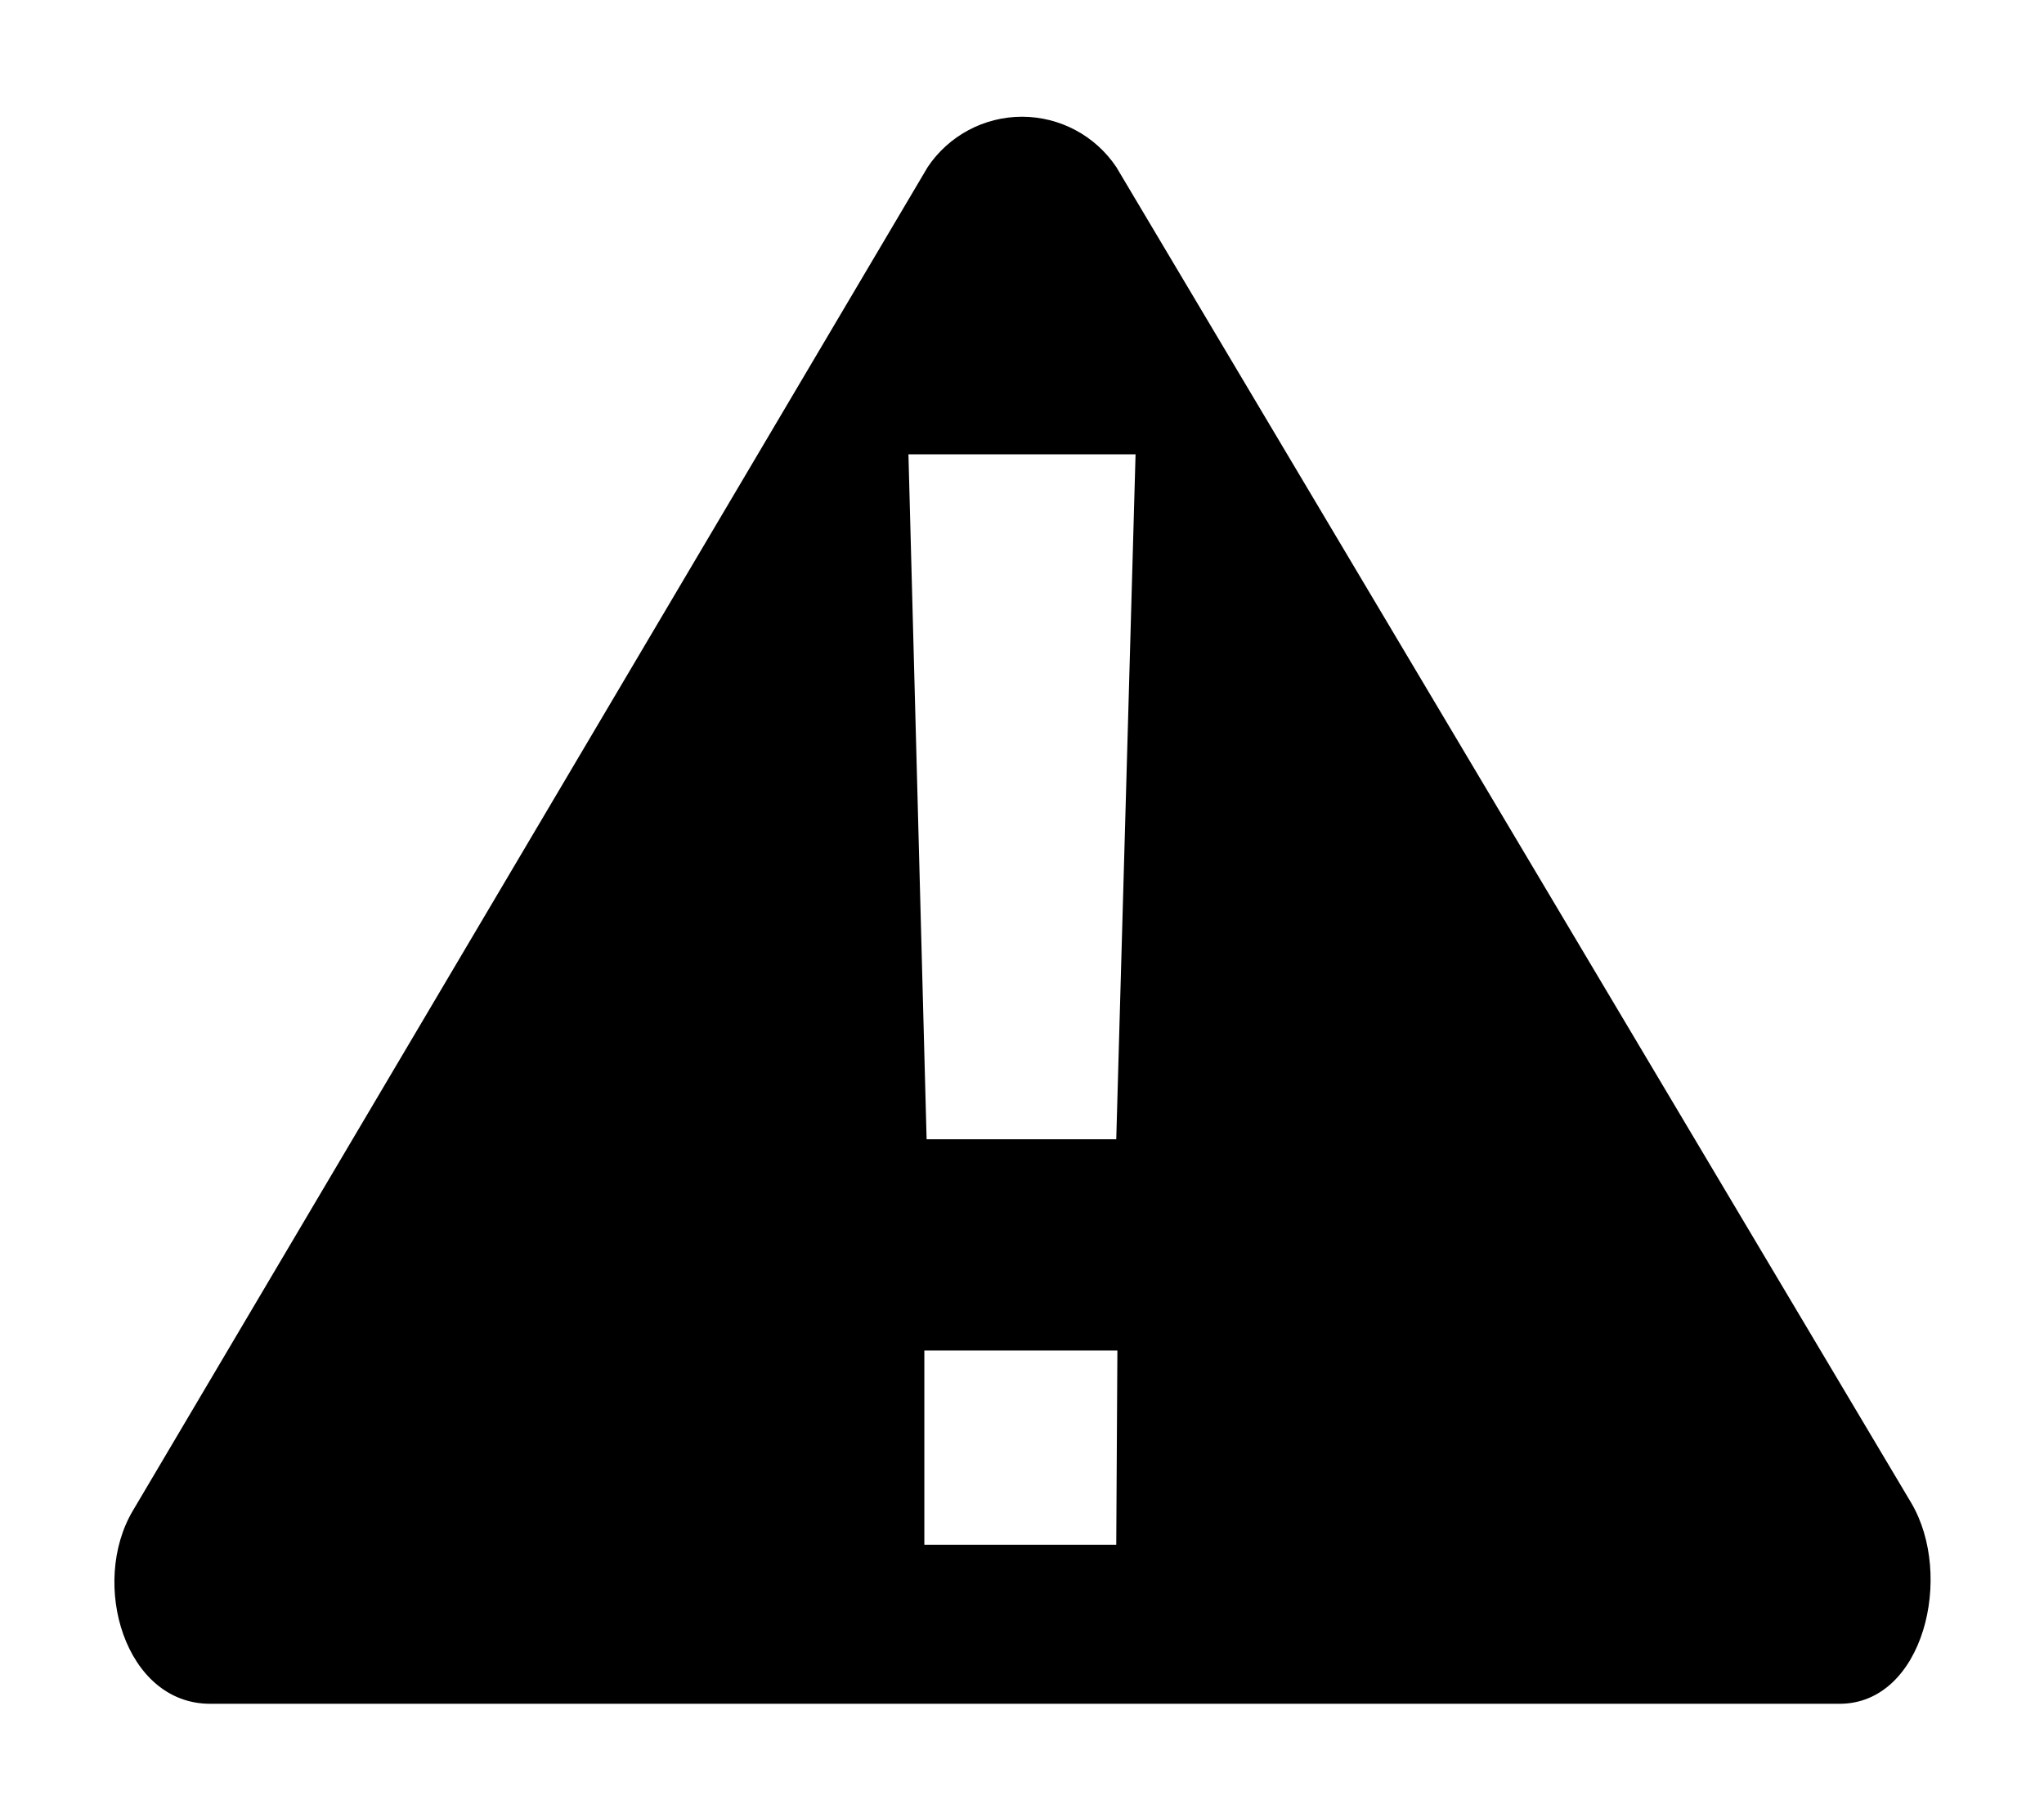
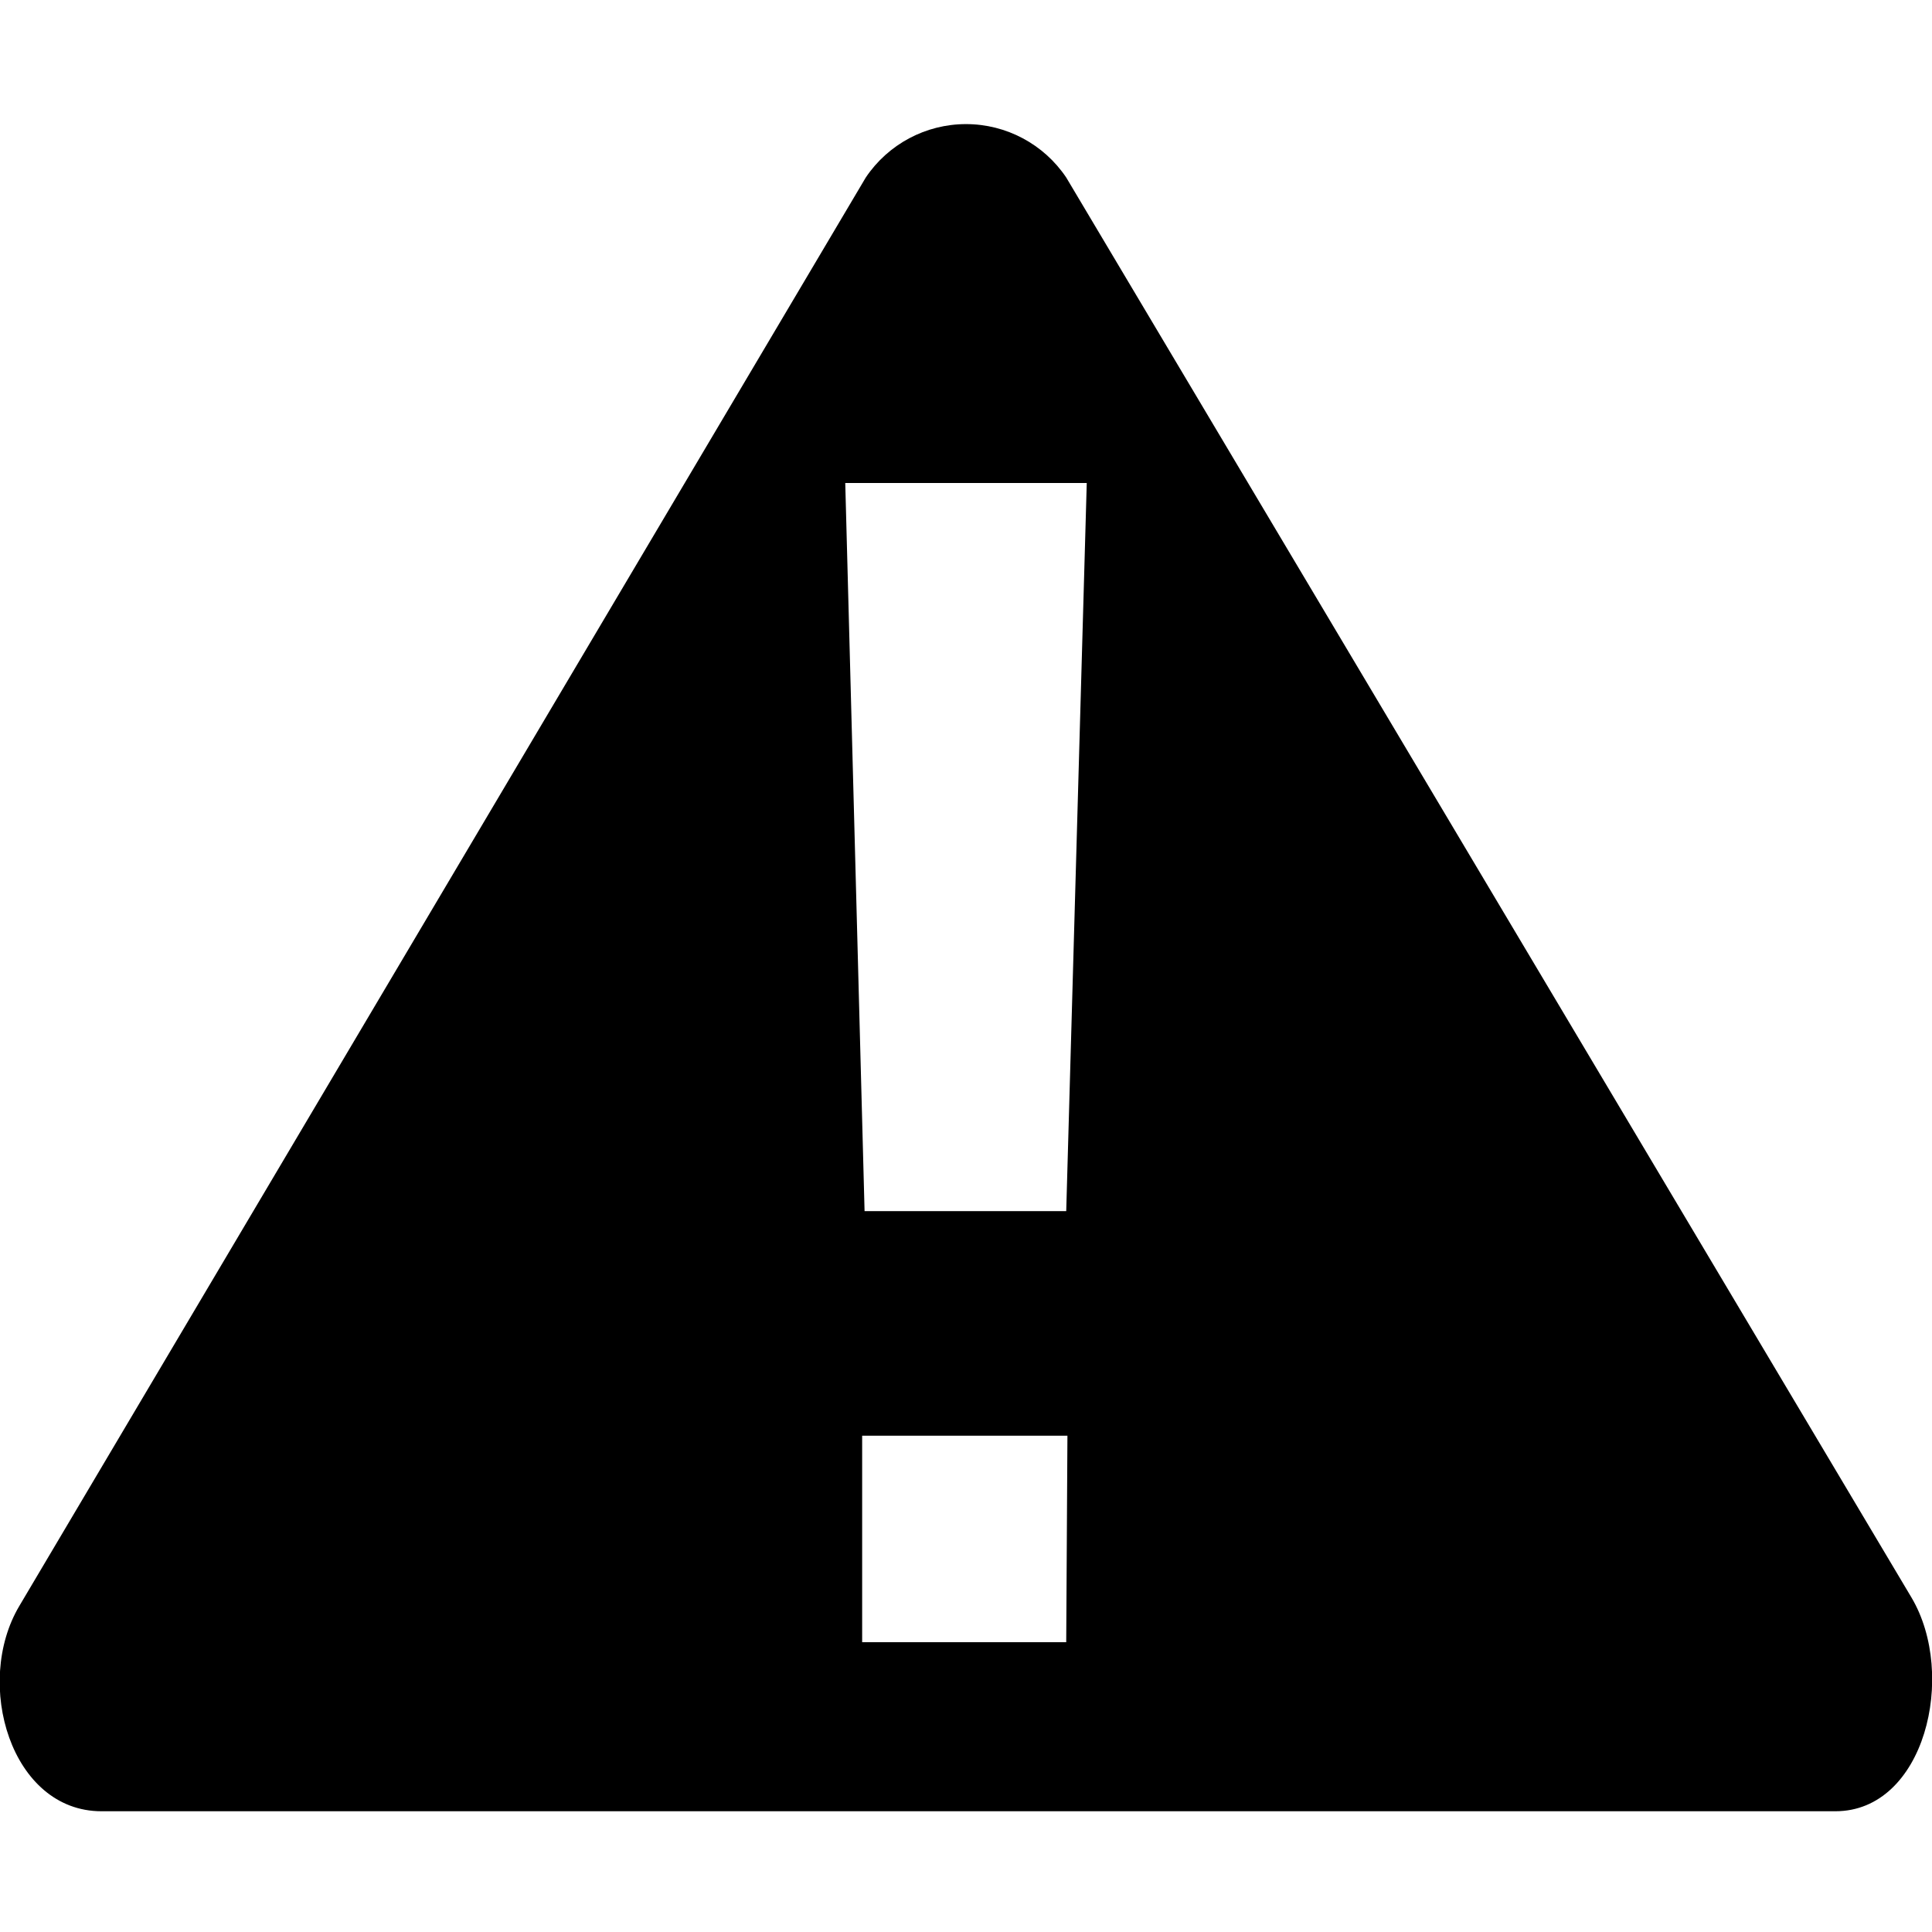
- <svg xmlns="http://www.w3.org/2000/svg" viewBox="0 0 18 16">
+ <svg xmlns="http://www.w3.org/2000/svg" viewBox="0 0 16 16">
  <g id="Layer_1" data-name="Layer 1">
-     <path d="M16.83,13.23l-7-11.76a1,1,0,0,0-1.66,0l-7,11.83c-.38.64-.07,1.7.68,1.7H16.2C16.94,15,17.21,13.87,16.83,13.23Zm-7,.37H8.14V11.89h1.7Zm0-3.57H8.16L8,4h2Z" />
+     <path d="M15.83,13.23l-7-11.76a1,1,0,0,0-1.66,0L.16,13.3c-.38.64-.07,1.7.68,1.7H15.2C15.94,15,16.21,13.87,15.83,13.23Zm-7,.37H7.14V11.89h1.7Zm0-3.57H7.16L7,4H9Z" />
  </g>
</svg>
